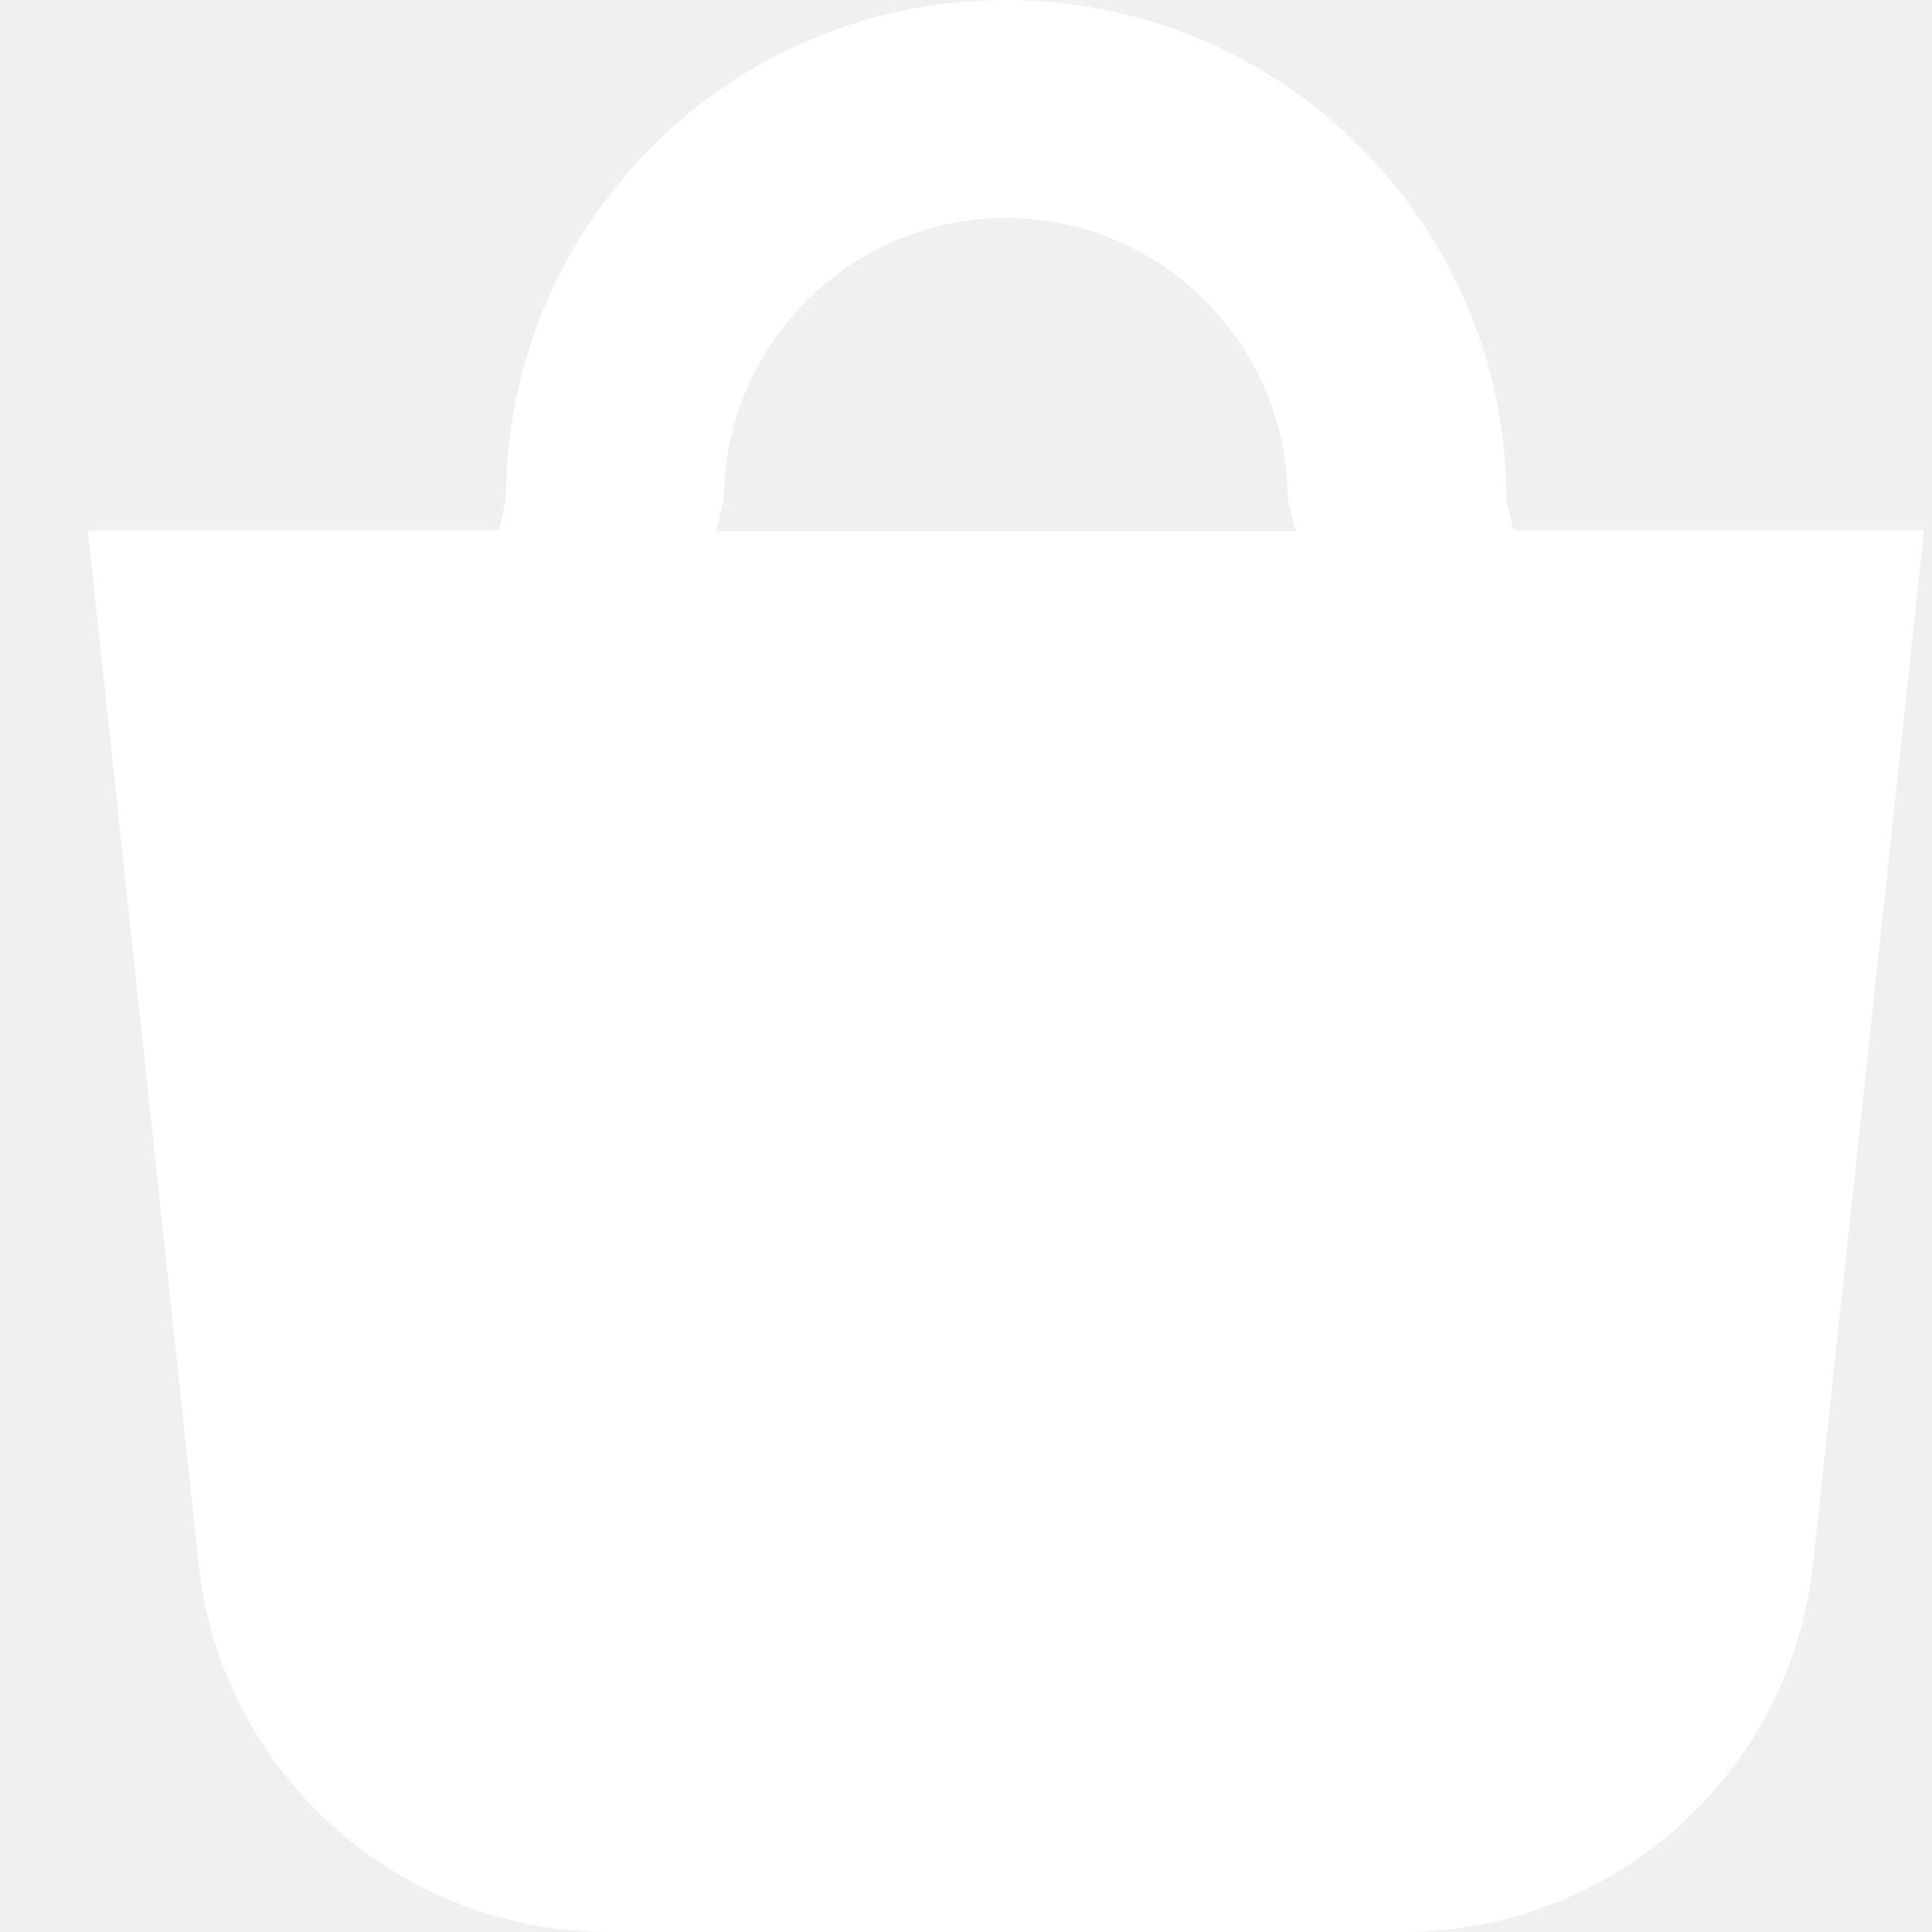
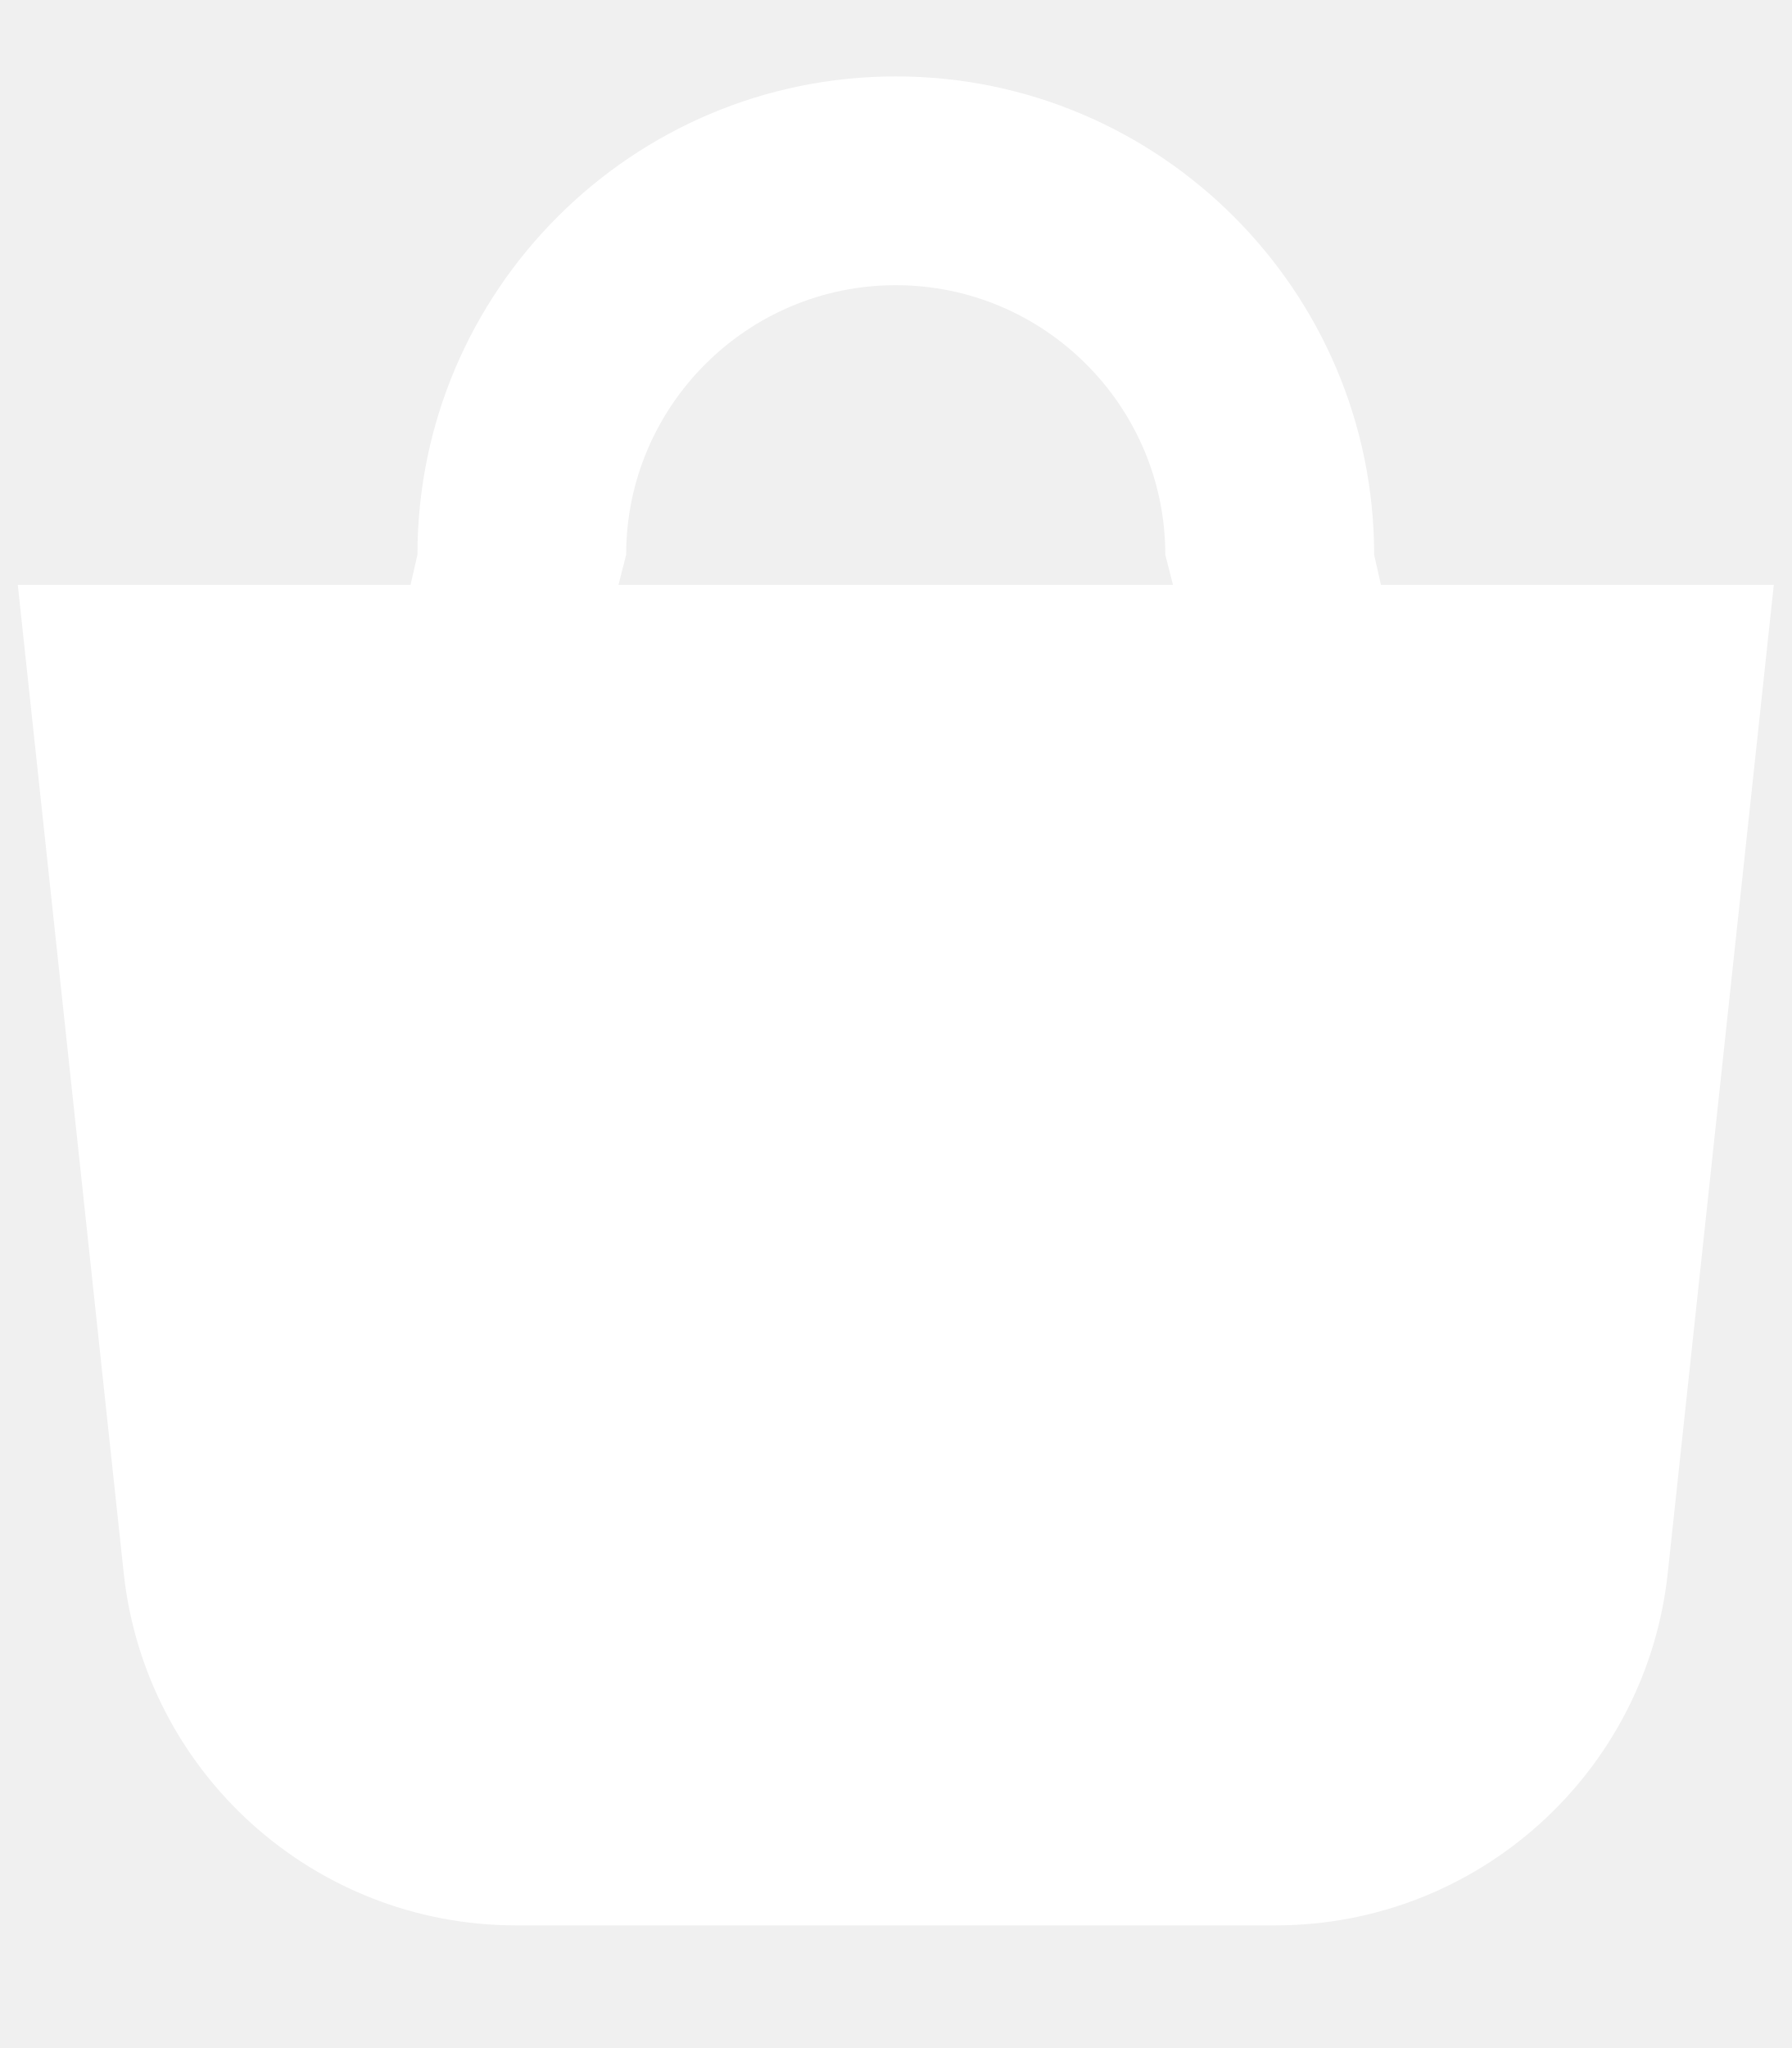
- <svg xmlns="http://www.w3.org/2000/svg" width="22" height="22" viewBox="0 0 22 22" fill="none">
-   <g clip-path="url(#clip0_1377_3738)">
-     <path fill-rule="evenodd" clip-rule="evenodd" d="M17.235 6.048L17.154 5.692C17.154 2.555 14.599 0 11.454 0C8.309 0 5.762 2.547 5.762 5.684L5.681 6.04H1L2.261 17.796C2.512 20.189 4.533 22 6.935 22H15.974C18.375 22 20.396 20.189 20.647 17.796L21.909 6.04H17.235V6.048ZM8.155 6.048L8.244 5.692C8.244 3.921 9.684 2.482 11.454 2.482C13.225 2.482 14.664 3.921 14.664 5.692L14.753 6.048H8.155Z" fill="white" />
-   </g>
-   <defs>
-     <clipPath id="clip0_1377_3738">
-       <rect width="22" height="22" fill="white" />
-     </clipPath>
-   </defs>
+ <svg xmlns="http://www.w3.org/2000/svg" width="14" height="16" viewBox="0 0 14 16" fill="none">
+   <path fill-rule="evenodd" clip-rule="evenodd" d="M10.791 4.569L10.738 4.334C10.738 2.273 9.061 0.597 7 0.597C4.939 0.597 3.262 2.273 3.262 4.334L3.208 4.569H0.139L0.966 12.283C1.132 13.851 2.455 15.042 4.033 15.042H9.967C11.545 15.042 12.868 13.851 13.033 12.283L13.861 4.569H10.791ZM4.833 4.569L4.893 4.334C4.893 3.173 5.838 2.228 7 2.228C8.161 2.228 9.106 3.173 9.106 4.334L9.166 4.569H4.833Z" fill="white" />
</svg>
